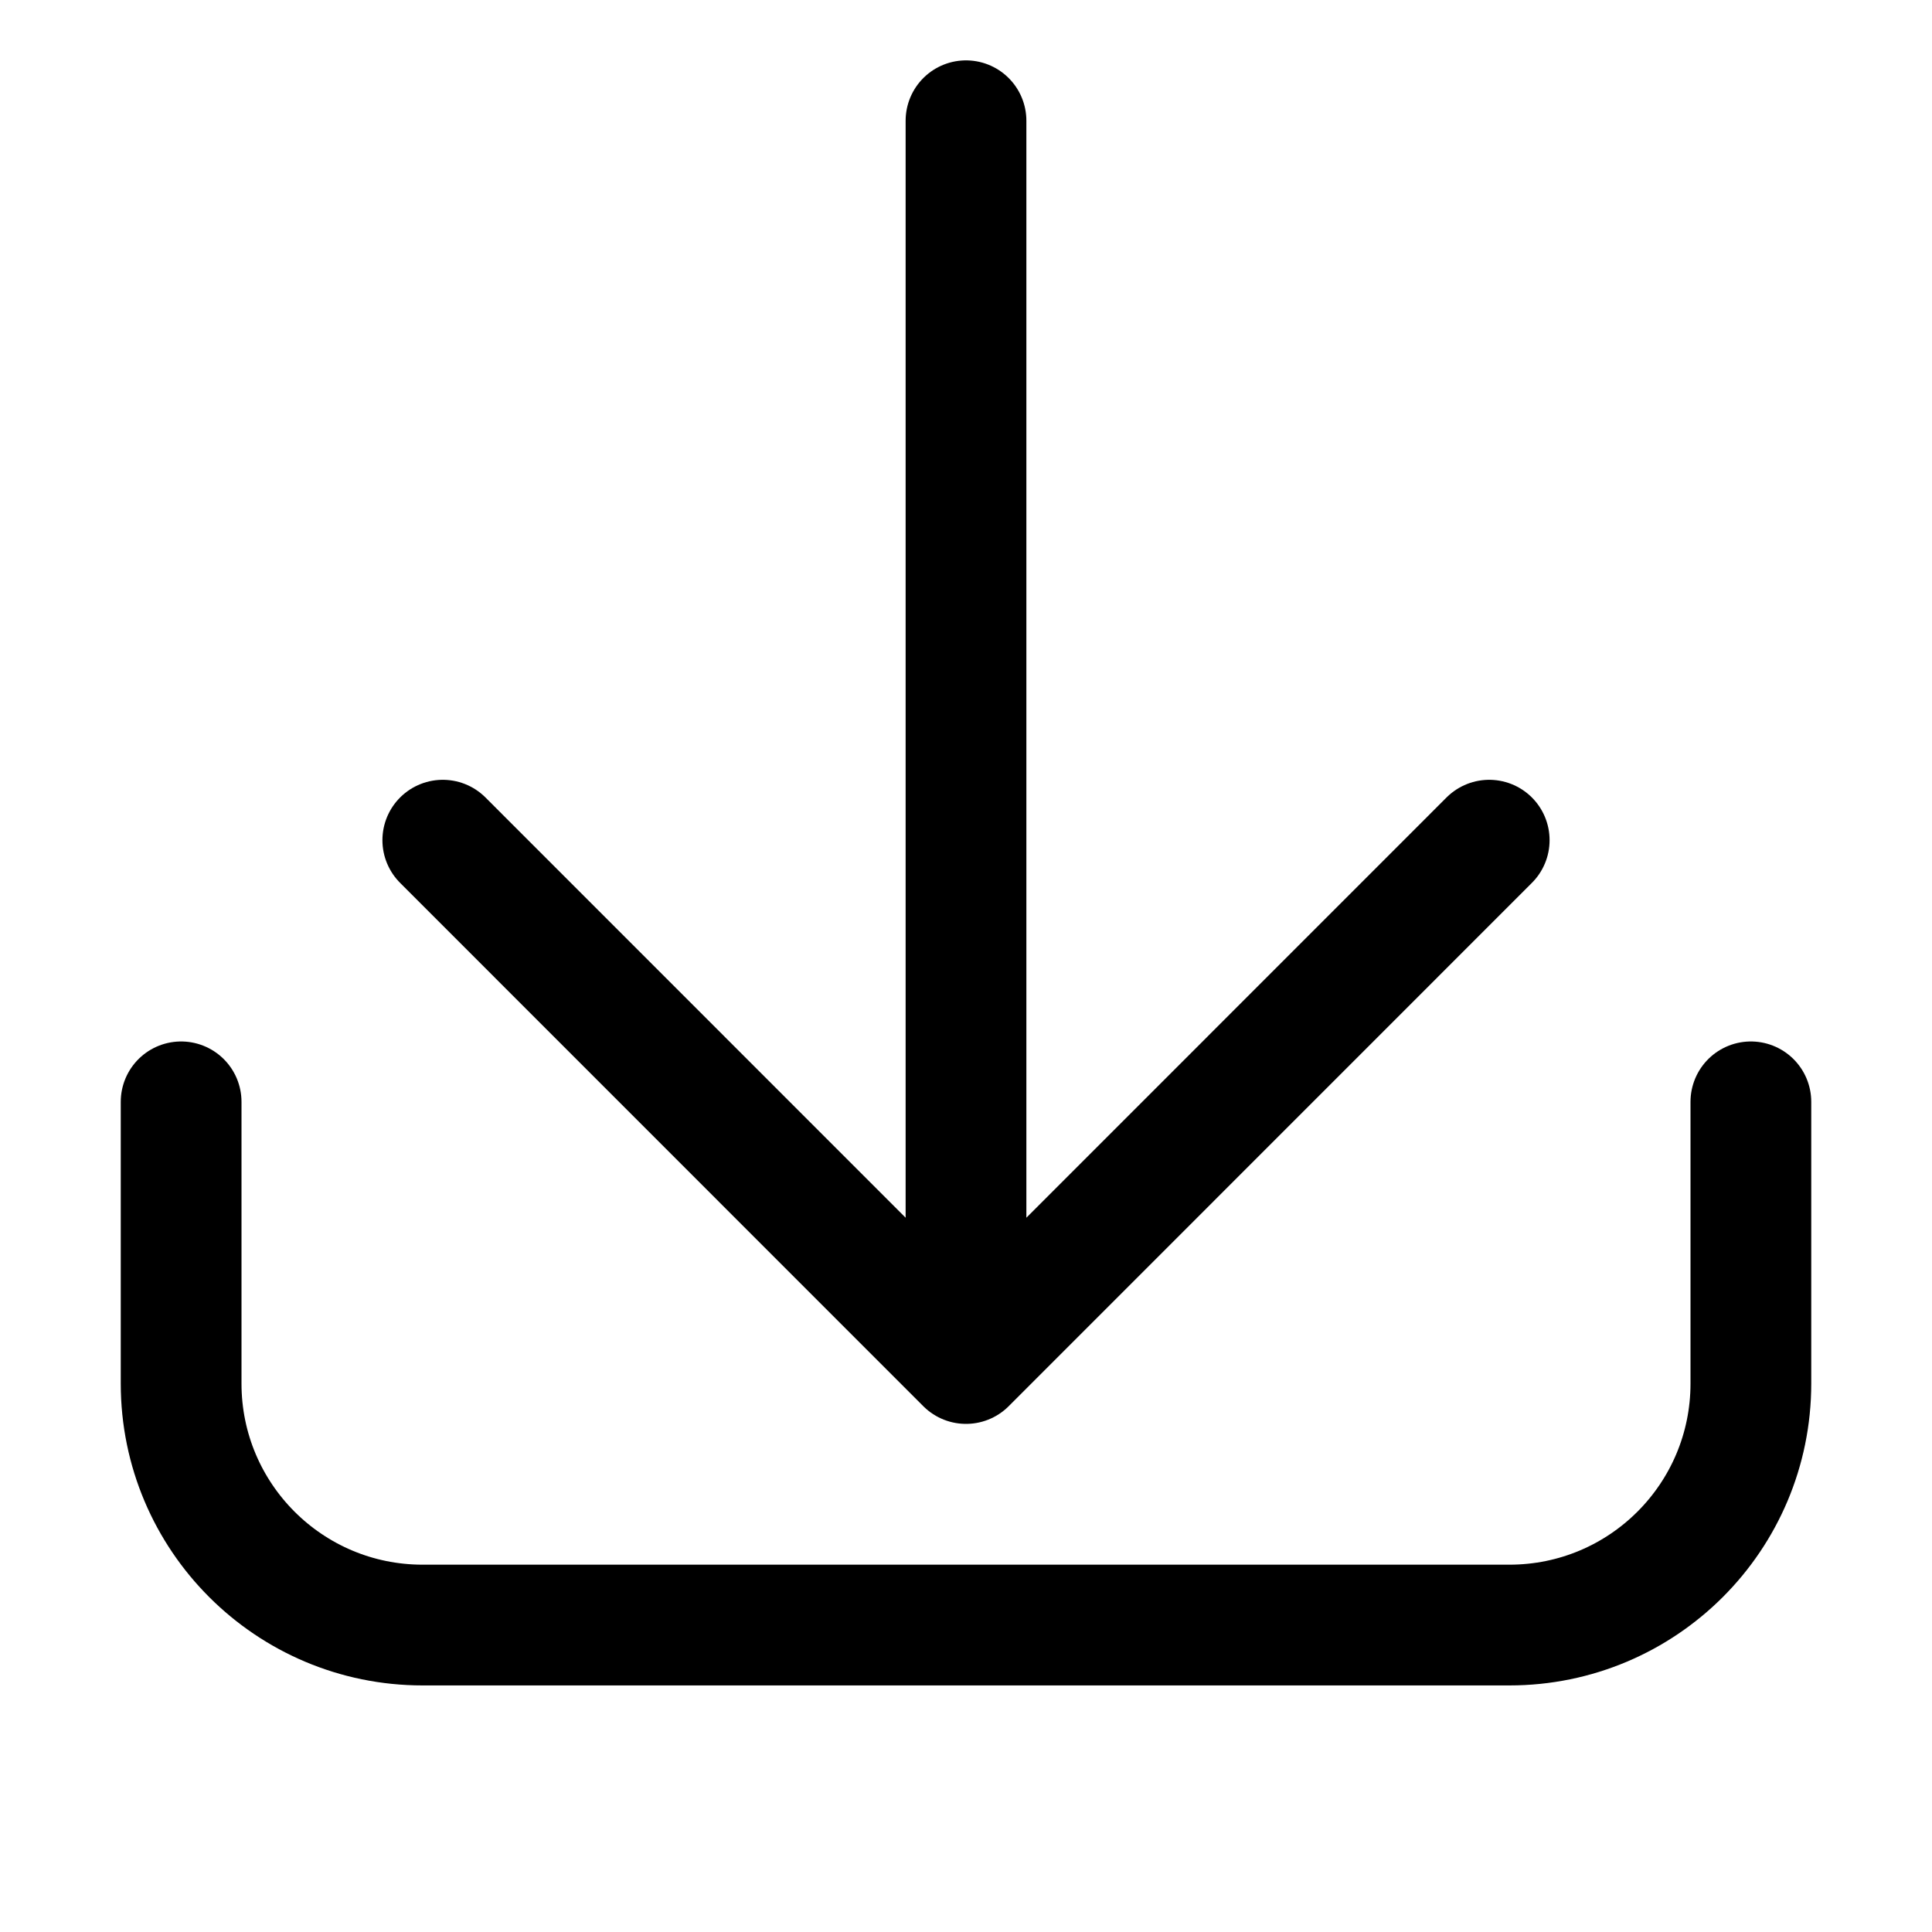
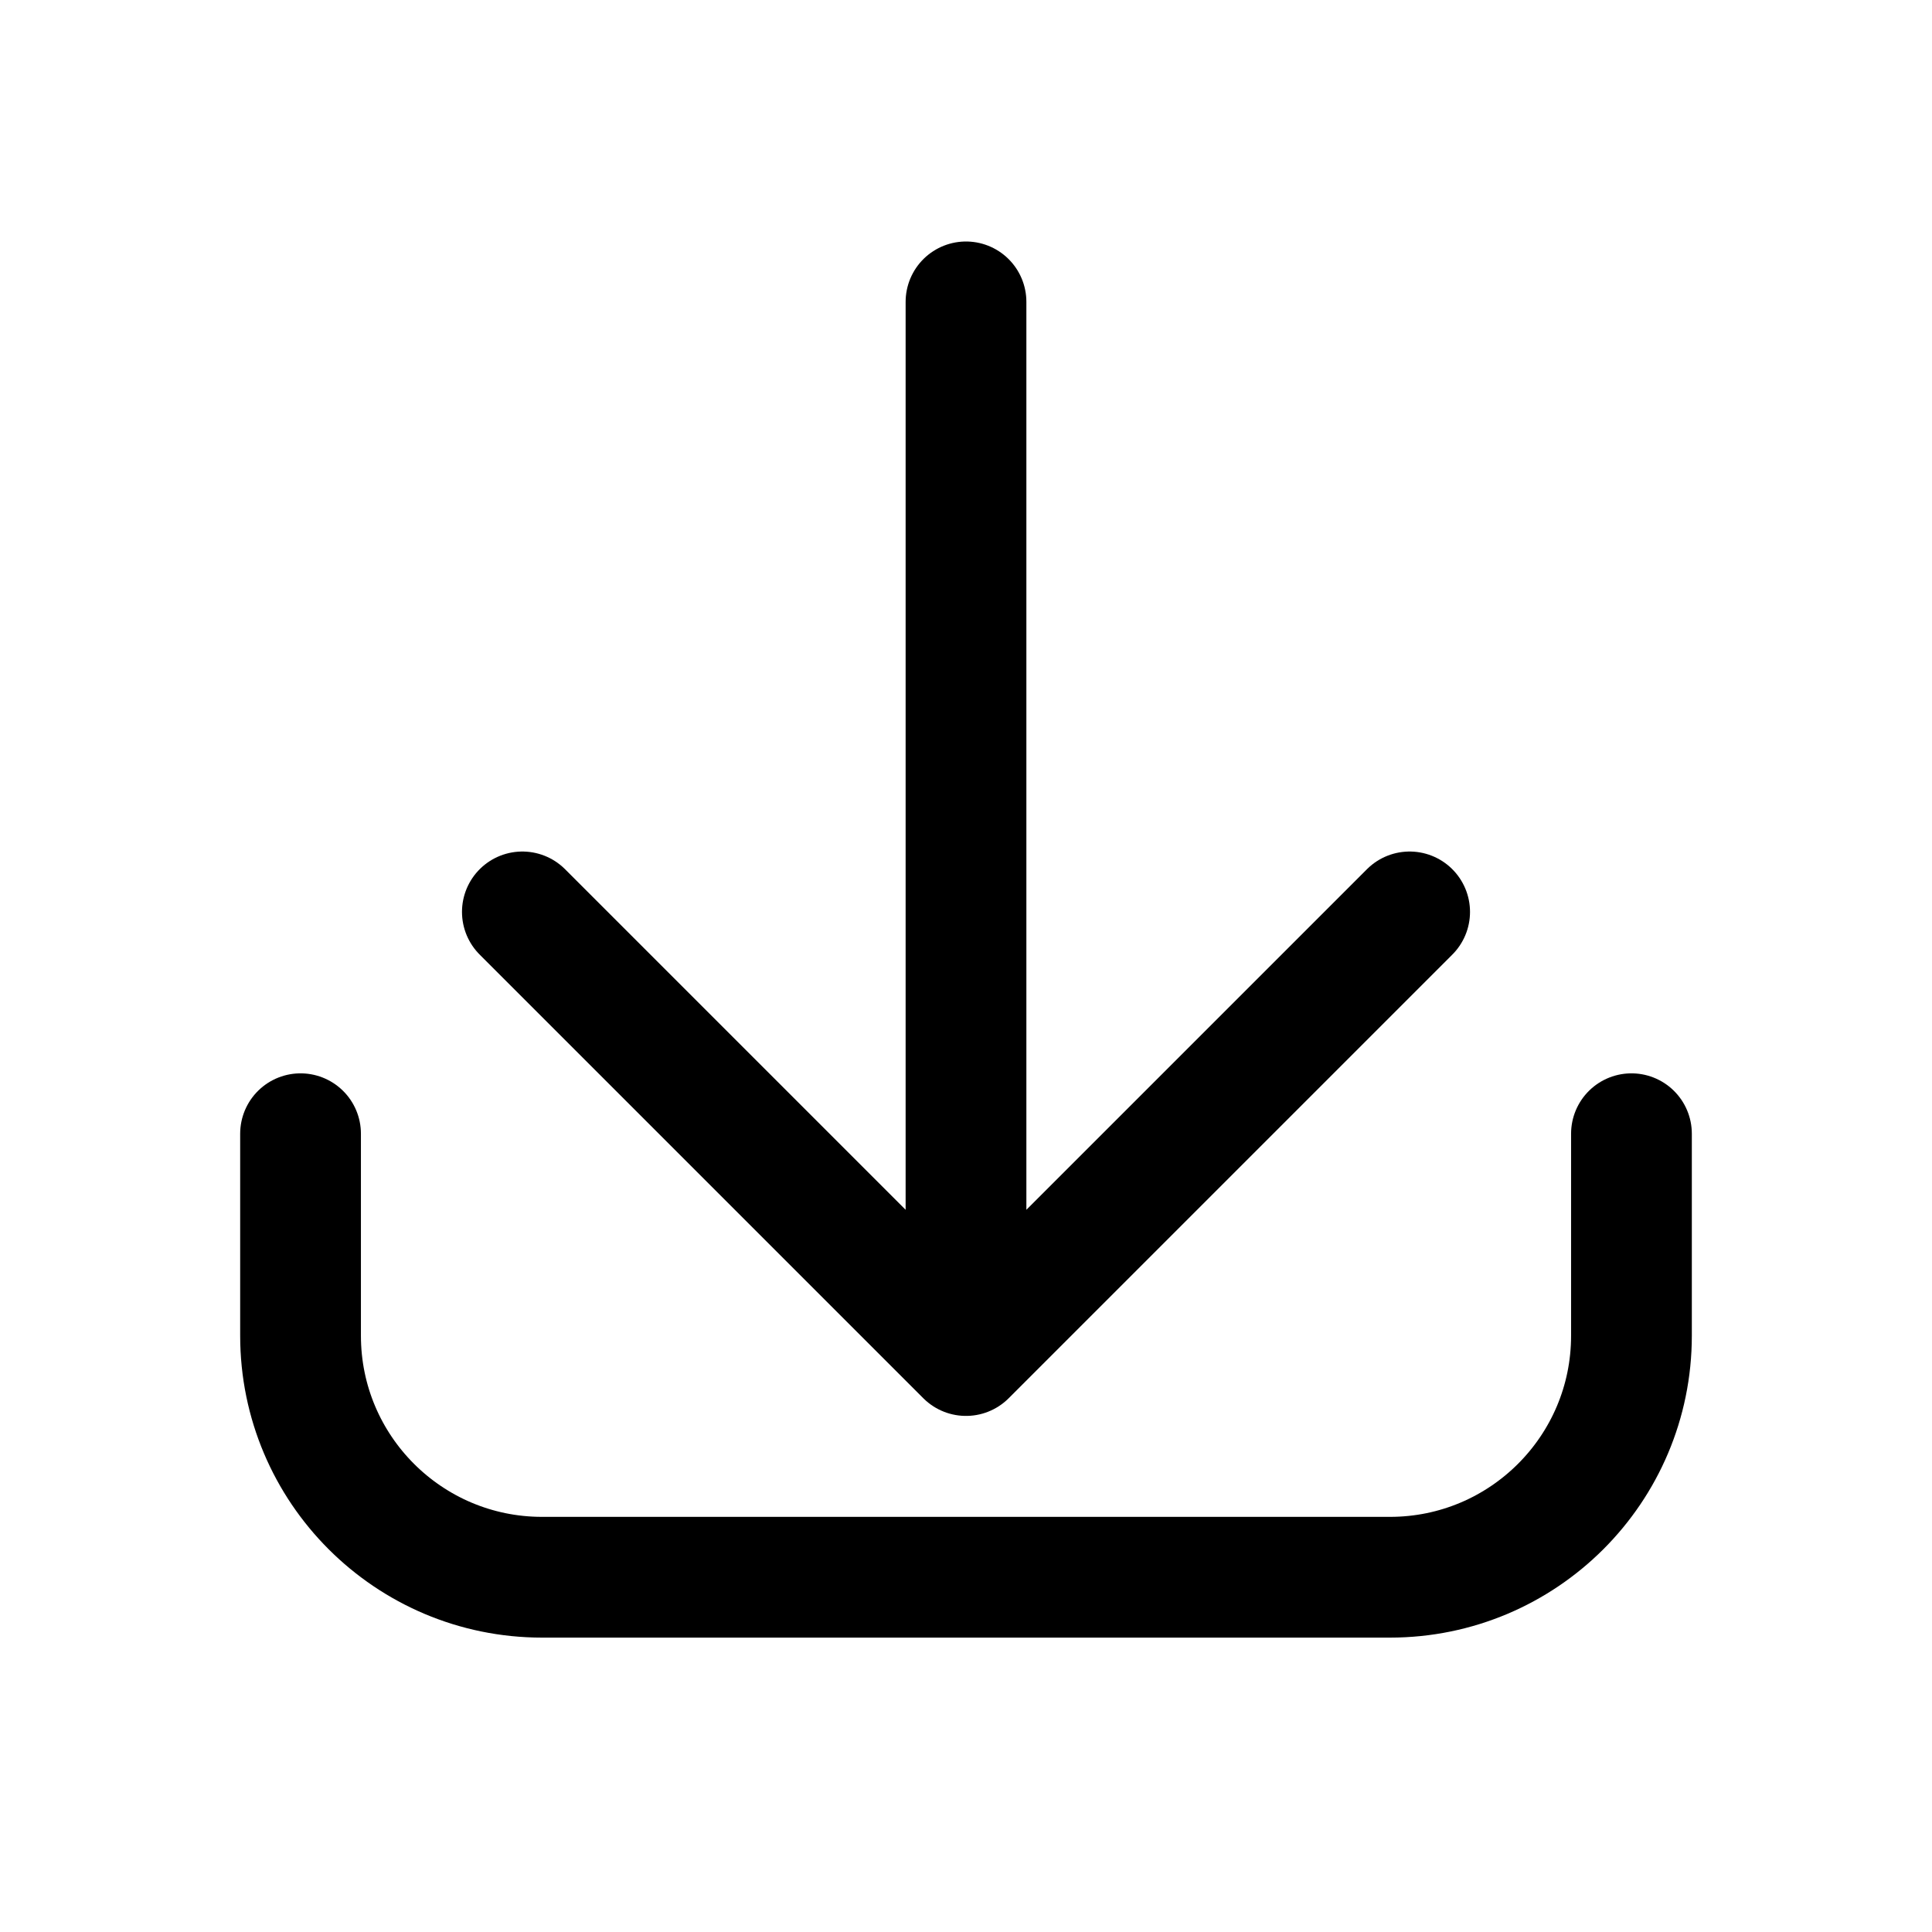
<svg xmlns="http://www.w3.org/2000/svg" width="16" height="16" viewBox="0 0 16 16" fill="none">
-   <path d="M14.5 9.125V11.458C14.5 12.563 13.605 13.458 12.5 13.458H3.5C2.395 13.458 1.5 12.563 1.5 11.458V9.125" stroke="black" stroke-linecap="round" />
-   <path d="M3.667 6.958L8 11.292M8 11.292L12.333 6.958M8 11.292L8 1" stroke="black" stroke-linecap="round" stroke-linejoin="round" />
+   <path d="M13.511 9.389V11.062C13.511 12.167 12.615 13.062 11.511 13.062H4.489C3.385 13.062 2.489 12.167 2.489 11.062V9.389" stroke="black" stroke-linecap="round" />
+   <path d="M4.326 7.552L8 11.226M8 11.226L11.674 7.552M8 11.226L8 2.5" stroke="black" stroke-linecap="round" stroke-linejoin="round" />
</svg>
